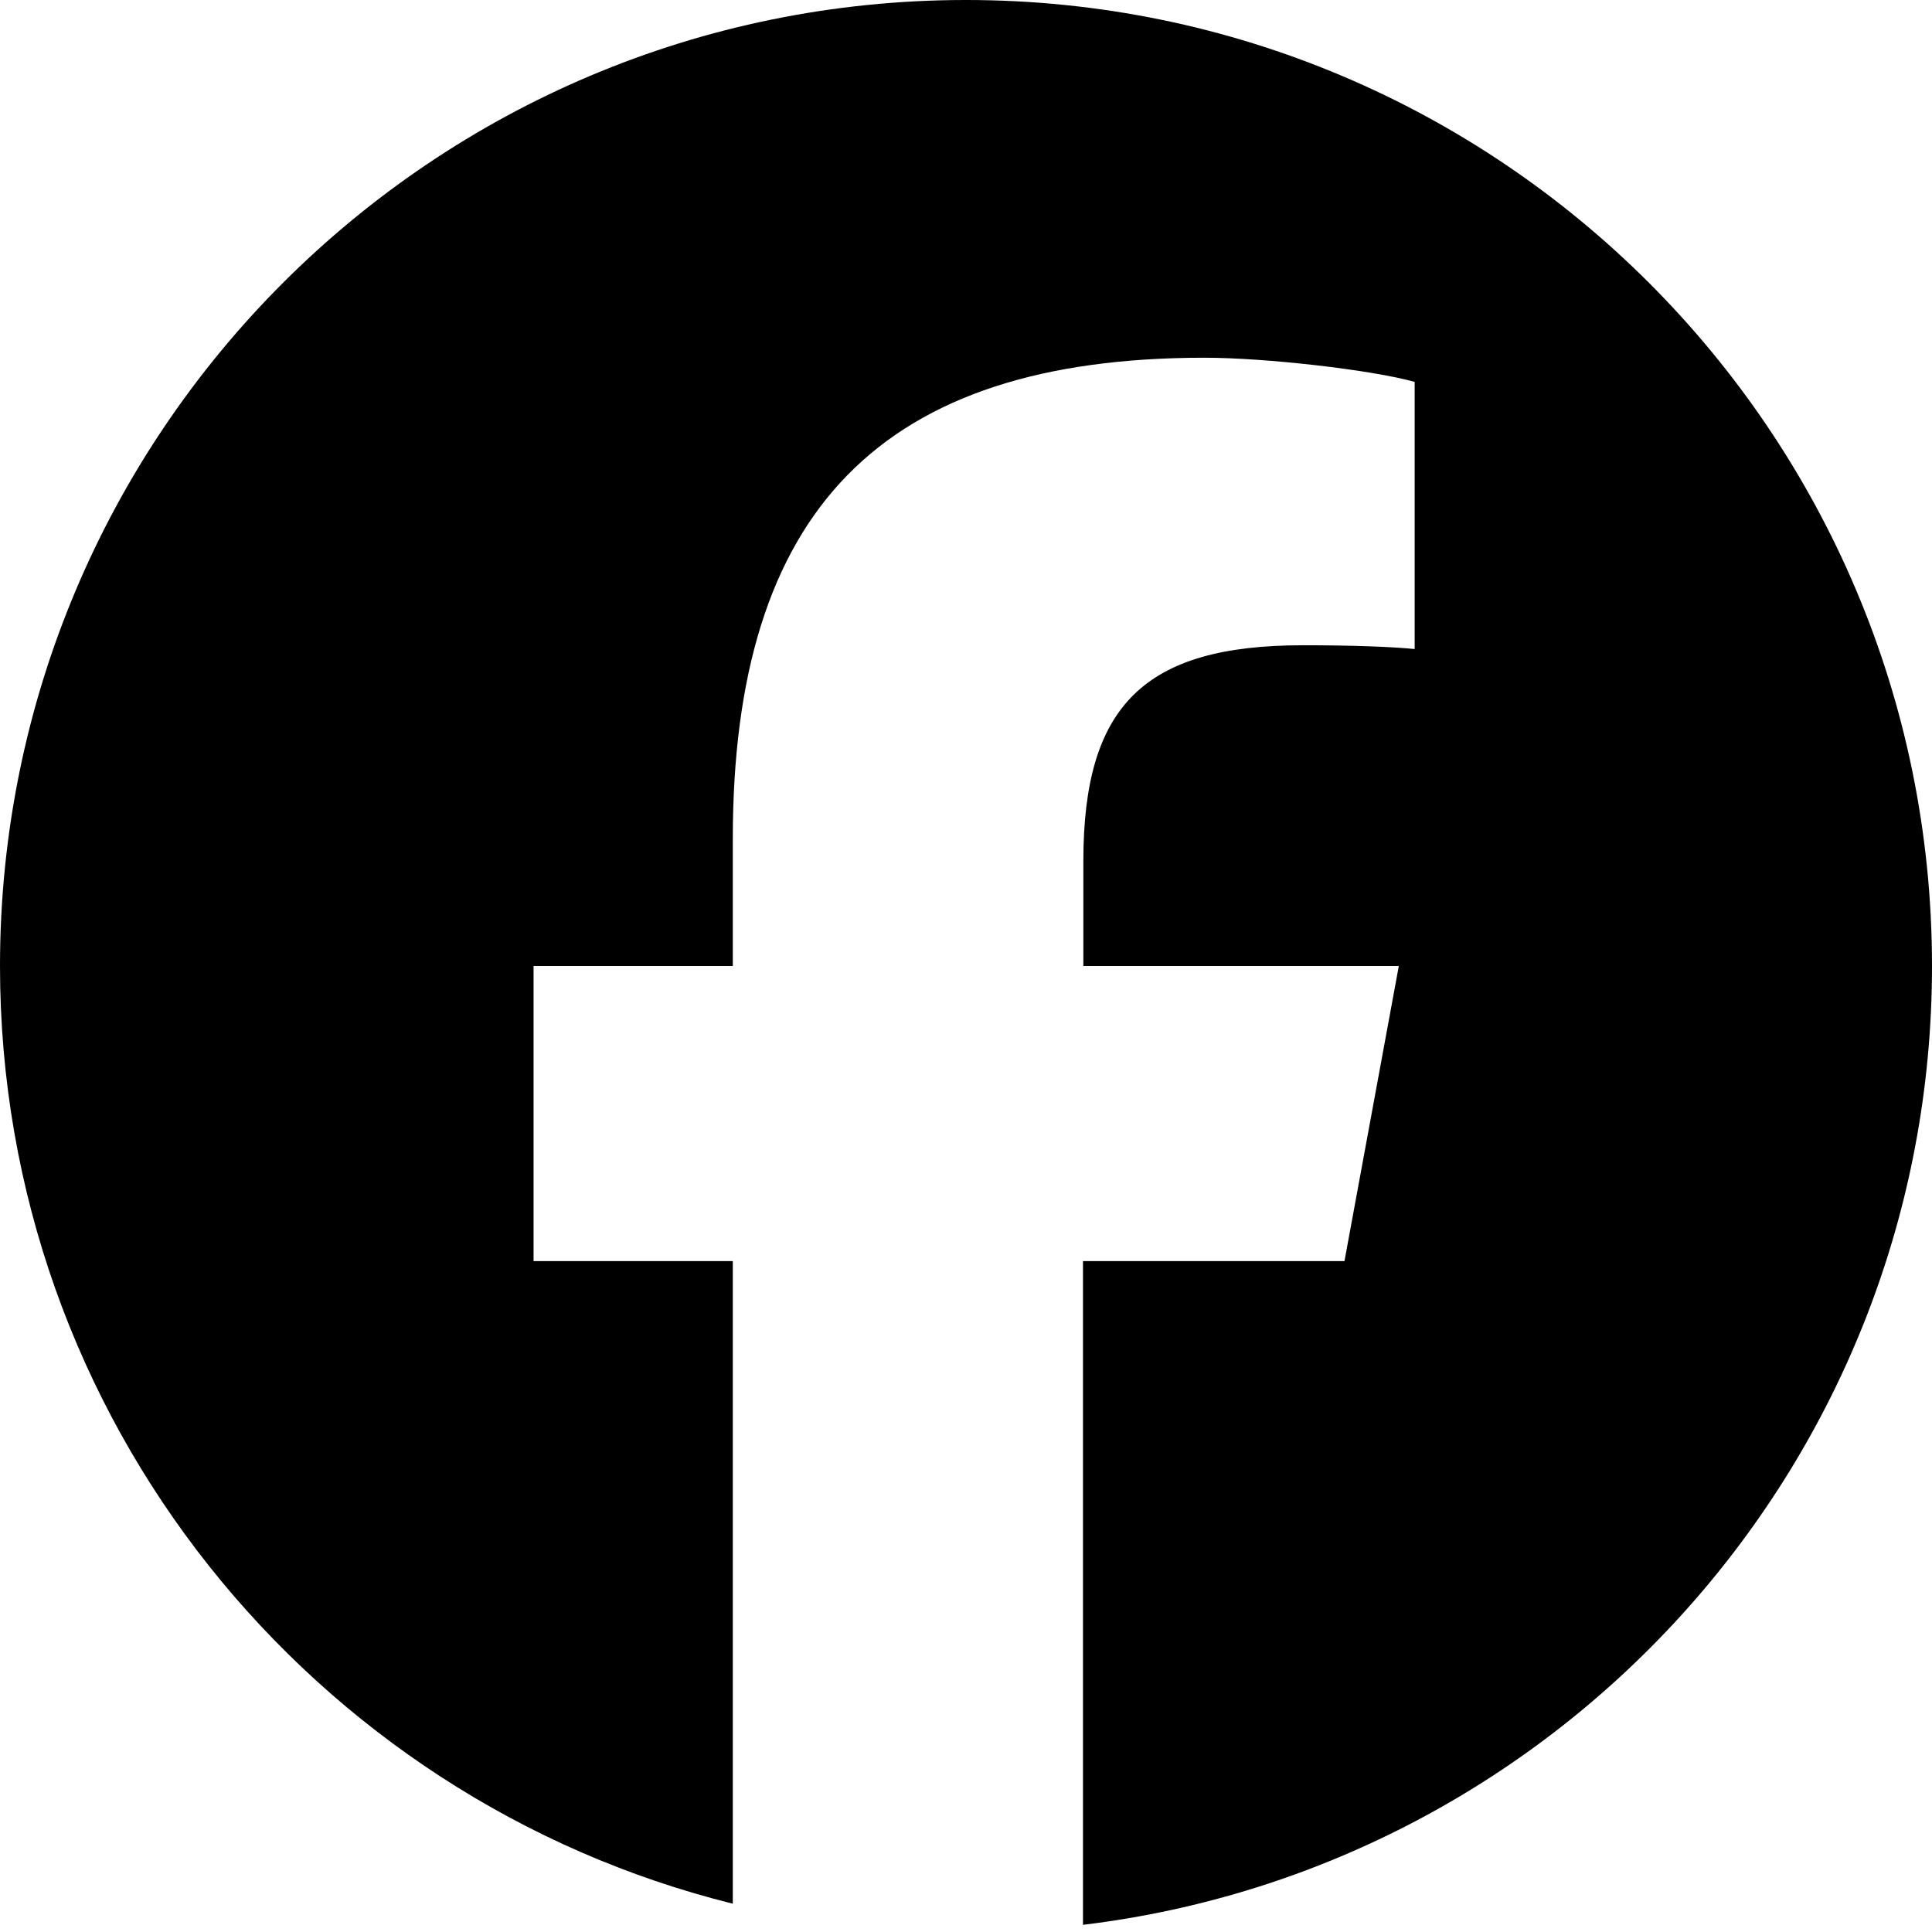
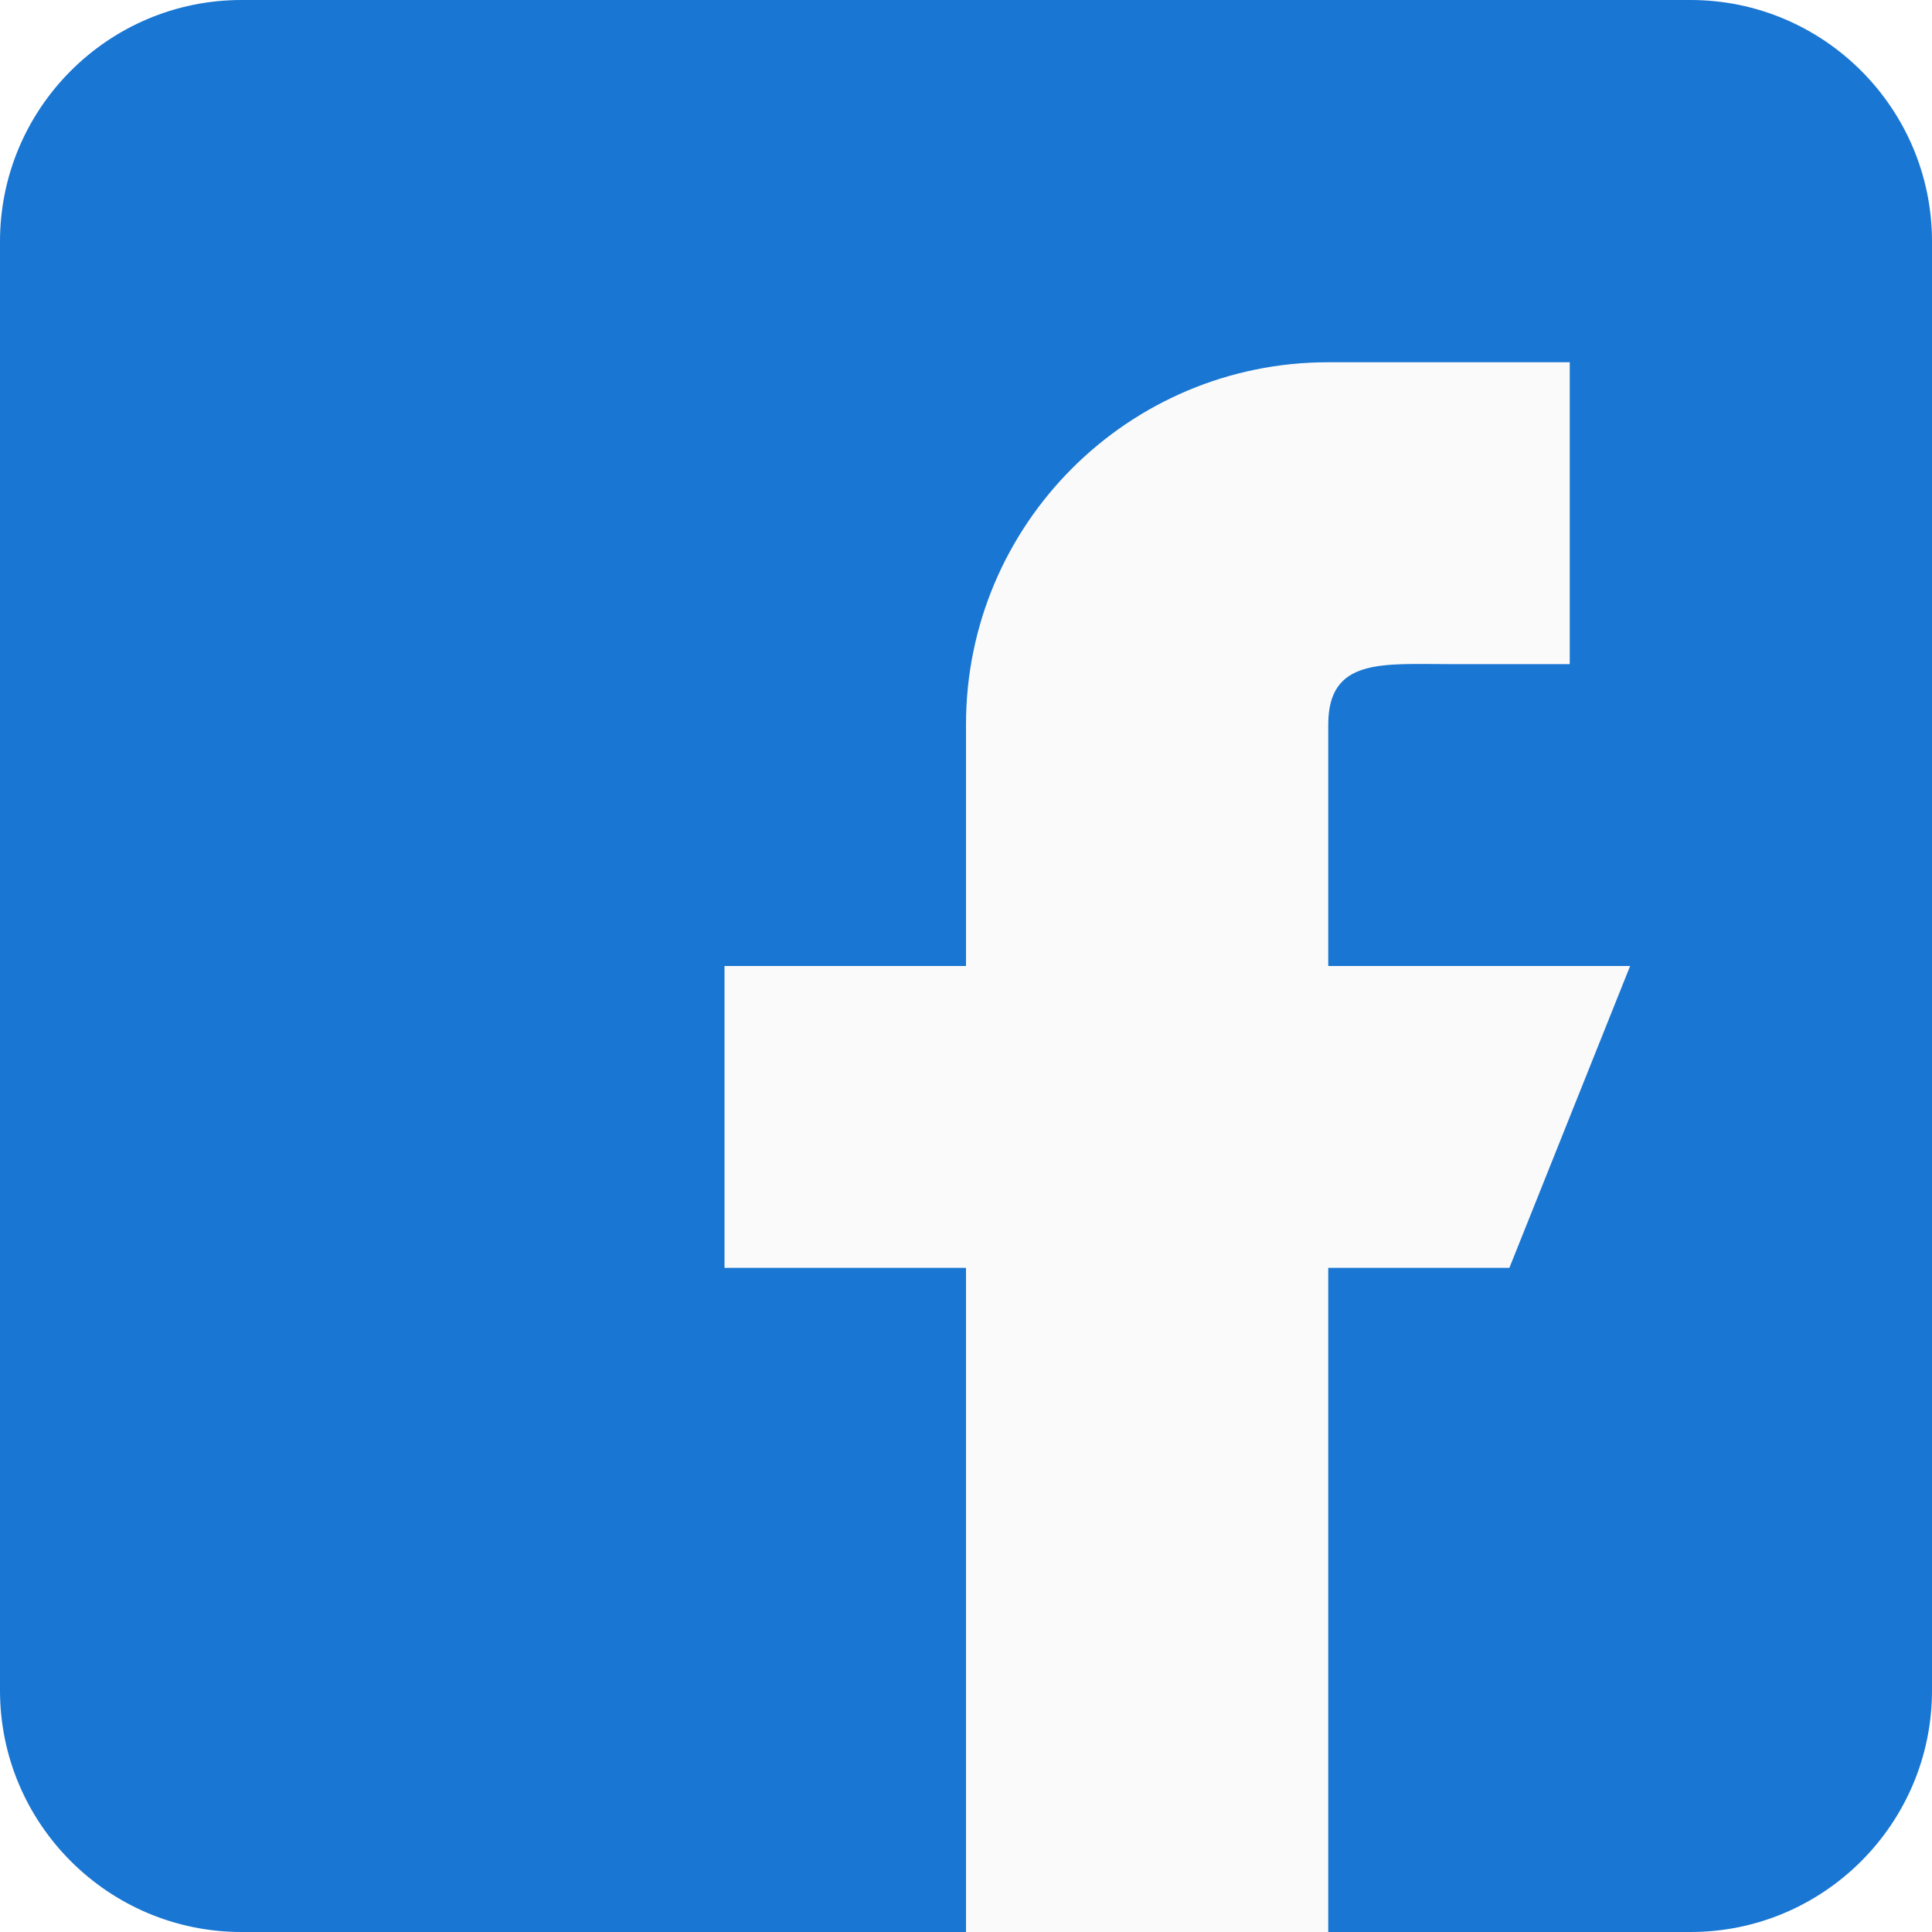
- <svg xmlns="http://www.w3.org/2000/svg" viewBox="0 0 512 512">
-   <path d="M512 256C512 114.6 397.4 0 256 0S0 114.6 0 256C0 376 82.7 476.8 194.2 504.5V334.2H141.4V256h52.8V222.3c0-87.1 39.4-127.5 125-127.5c16.2 0 44.2 3.2 55.7 6.4V172c-6-.6-16.5-1-29.6-1c-42 0-58.2 15.9-58.2 57.2V256h83.6l-14.4 78.2H287V510.1C413.8 494.8 512 386.9 512 256h0z" />
+ <svg xmlns="http://www.w3.org/2000/svg" viewBox="0 0 16 16" id="facebook">
+   <path fill="#1976D2" d="M14 0H2C.897 0 0 .897 0 2v12c0 1.103.897 2 2 2h12c1.103 0 2-.897 2-2V2c0-1.103-.897-2-2-2z" />
+   <path fill="#FAFAFA" fill-rule="evenodd" d="M13.5 8H11V6c0-.552.448-.5 1-.5h1V3h-2a3 3 0 0 0-3 3v2H6v2.5h2V16h3v-5.5h1.5l1-2.5z" clip-rule="evenodd" />
</svg>
